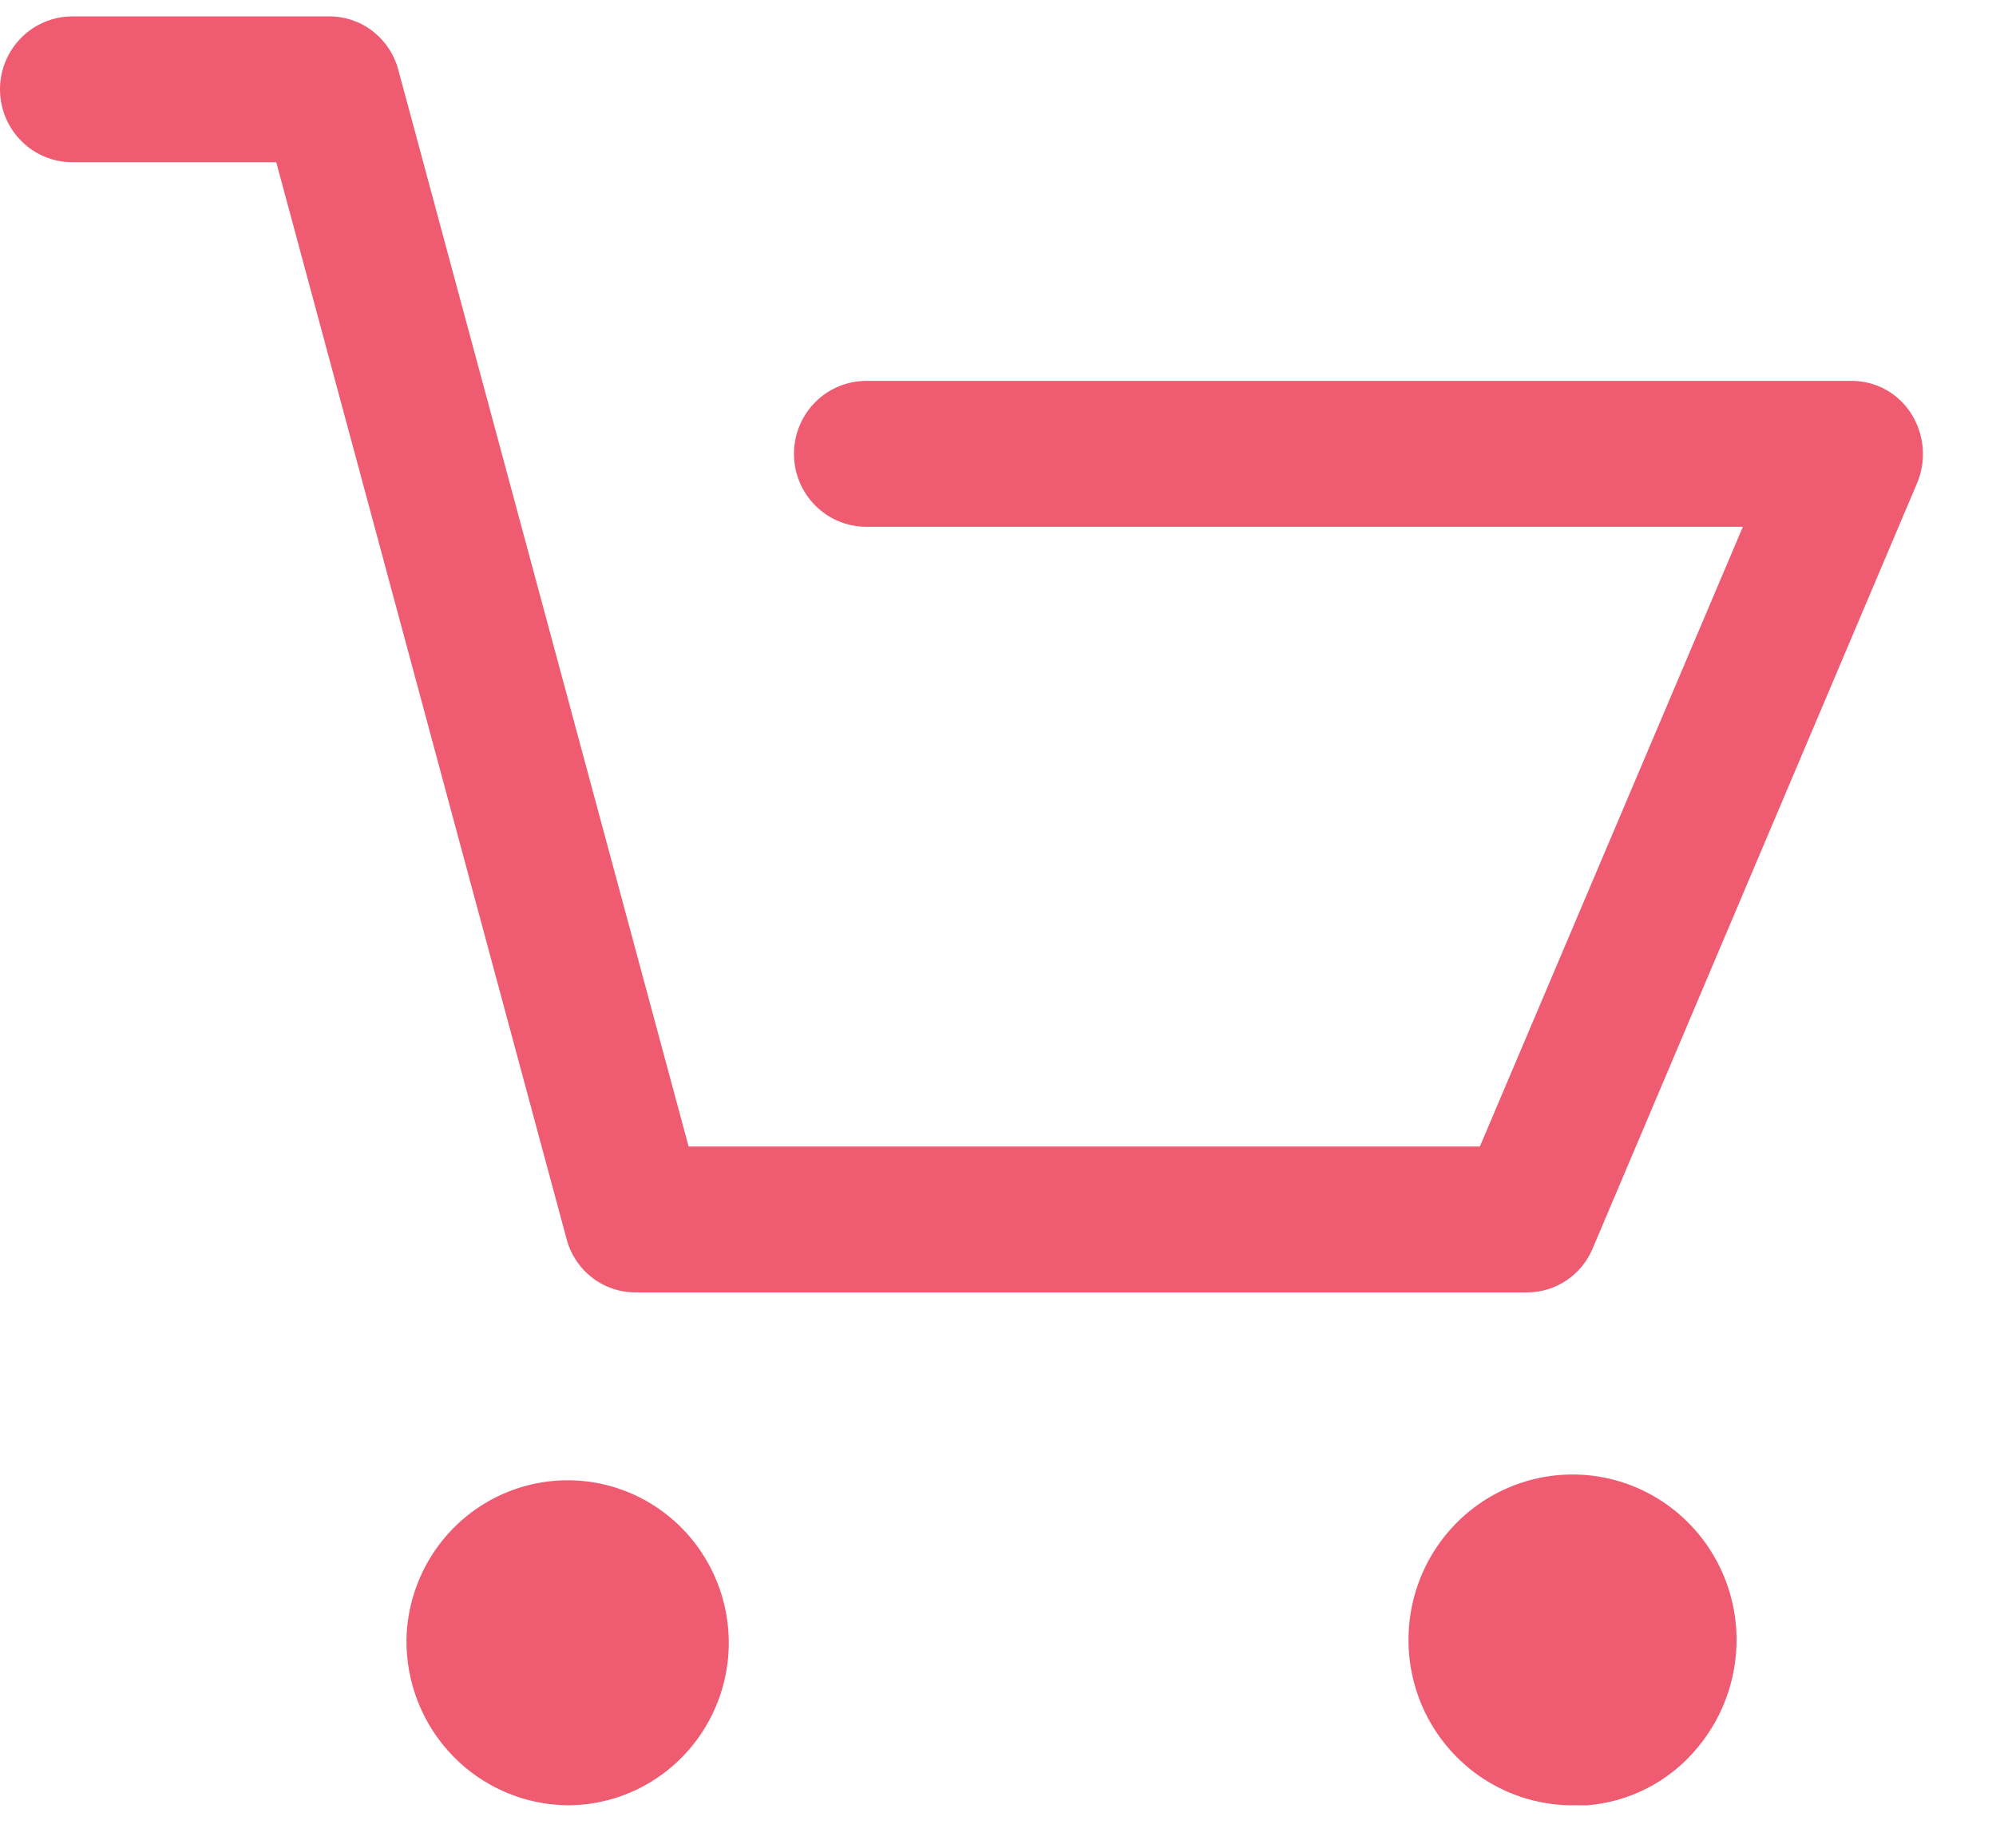
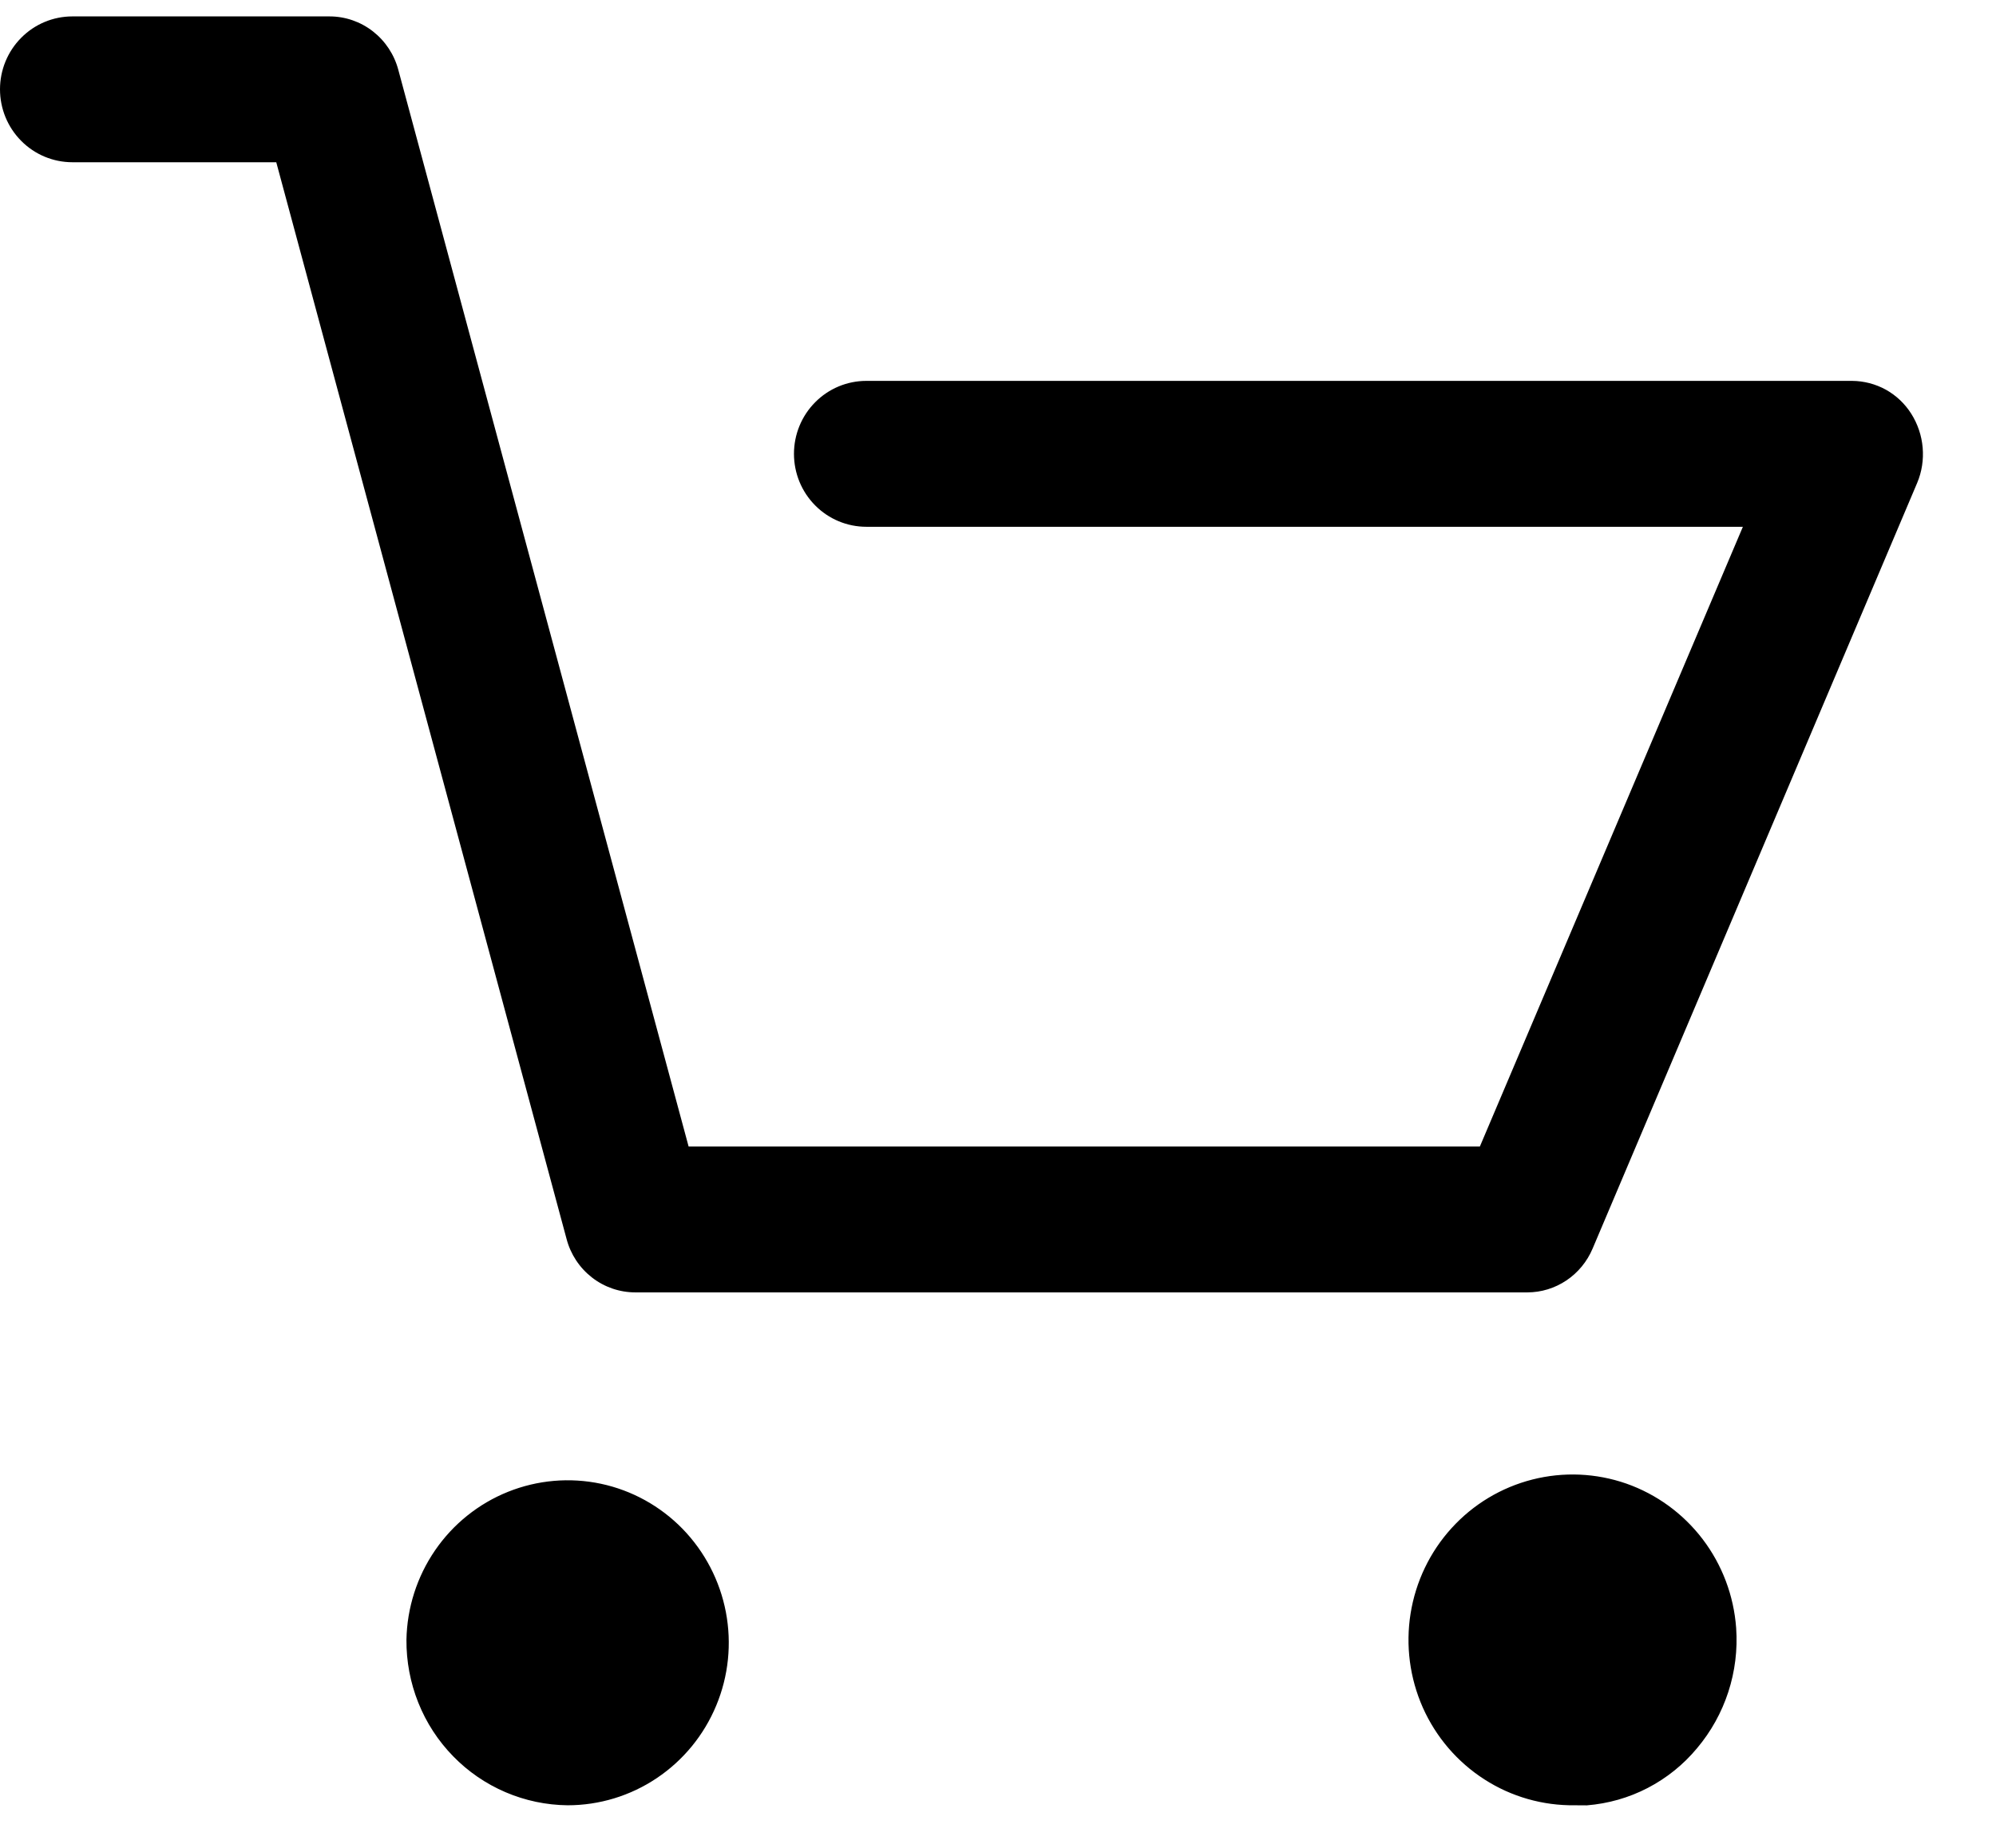
- <svg xmlns="http://www.w3.org/2000/svg" width="27" height="25" viewBox="0 0 27 25" fill="none">
-   <path d="M5.498 22.185C5.506 21.752 5.641 21.331 5.885 20.975C6.129 20.619 6.473 20.343 6.872 20.183C7.271 20.023 7.708 19.985 8.128 20.074C8.548 20.163 8.933 20.376 9.234 20.685C9.534 20.994 9.738 21.386 9.819 21.811C9.9 22.236 9.855 22.676 9.688 23.076C9.522 23.475 9.243 23.816 8.885 24.056C8.528 24.296 8.108 24.424 7.678 24.424C7.39 24.421 7.104 24.361 6.838 24.247C6.572 24.133 6.331 23.968 6.129 23.76C5.926 23.552 5.766 23.306 5.658 23.035C5.55 22.765 5.496 22.476 5.498 22.185ZM21.305 24.424C20.871 24.43 20.445 24.309 20.08 24.074C19.714 23.839 19.425 23.502 19.247 23.103C19.07 22.704 19.012 22.262 19.081 21.83C19.15 21.399 19.342 20.997 19.635 20.675C19.928 20.352 20.308 20.124 20.728 20.017C21.148 19.91 21.59 19.929 22 20.072C22.409 20.216 22.768 20.477 23.032 20.824C23.296 21.171 23.453 21.588 23.485 22.024C23.527 22.616 23.337 23.2 22.956 23.652C22.771 23.875 22.544 24.057 22.288 24.19C22.032 24.323 21.752 24.402 21.465 24.425L21.305 24.424ZM8.594 17.485C8.381 17.485 8.175 17.414 8.007 17.283C7.839 17.152 7.718 16.969 7.664 16.762L3.737 2.195H0.979C0.719 2.195 0.47 2.091 0.287 1.906C0.103 1.721 0 1.47 0 1.208C0 0.947 0.103 0.696 0.287 0.511C0.47 0.326 0.719 0.222 0.979 0.222H4.458C4.67 0.222 4.876 0.293 5.044 0.424C5.212 0.555 5.333 0.738 5.388 0.945L9.315 15.512H20.018L23.576 7.127H11.719C11.459 7.127 11.21 7.023 11.027 6.838C10.843 6.653 10.74 6.402 10.74 6.14C10.74 5.878 10.843 5.627 11.027 5.442C11.21 5.257 11.459 5.153 11.719 5.153H25.053C25.213 5.154 25.37 5.195 25.51 5.272C25.65 5.35 25.768 5.462 25.854 5.598C25.941 5.736 25.994 5.893 26.008 6.056C26.022 6.22 25.997 6.384 25.933 6.535L21.543 16.893C21.469 17.068 21.346 17.218 21.189 17.323C21.033 17.428 20.849 17.485 20.66 17.485H8.594Z" fill="#EF5B70" />
+ <svg xmlns="http://www.w3.org/2000/svg" viewBox="0 0 27 25">
+   <path d="M5.498 22.185C5.506 21.752 5.641 21.331 5.885 20.975C6.129 20.619 6.473 20.343 6.872 20.183C7.271 20.023 7.708 19.985 8.128 20.074C8.548 20.163 8.933 20.376 9.234 20.685C9.534 20.994 9.738 21.386 9.819 21.811C9.9 22.236 9.855 22.676 9.688 23.076C9.522 23.475 9.243 23.816 8.885 24.056C8.528 24.296 8.108 24.424 7.678 24.424C7.39 24.421 7.104 24.361 6.838 24.247C6.572 24.133 6.331 23.968 6.129 23.76C5.926 23.552 5.766 23.306 5.658 23.035C5.55 22.765 5.496 22.476 5.498 22.185ZM21.305 24.424C20.871 24.43 20.445 24.309 20.08 24.074C19.714 23.839 19.425 23.502 19.247 23.103C19.07 22.704 19.012 22.262 19.081 21.83C19.15 21.399 19.342 20.997 19.635 20.675C19.928 20.352 20.308 20.124 20.728 20.017C21.148 19.91 21.59 19.929 22 20.072C22.409 20.216 22.768 20.477 23.032 20.824C23.296 21.171 23.453 21.588 23.485 22.024C23.527 22.616 23.337 23.2 22.956 23.652C22.771 23.875 22.544 24.057 22.288 24.19C22.032 24.323 21.752 24.402 21.465 24.425L21.305 24.424ZM8.594 17.485C8.381 17.485 8.175 17.414 8.007 17.283C7.839 17.152 7.718 16.969 7.664 16.762L3.737 2.195H0.979C0.719 2.195 0.47 2.091 0.287 1.906C0.103 1.721 0 1.47 0 1.208C0 0.947 0.103 0.696 0.287 0.511C0.47 0.326 0.719 0.222 0.979 0.222H4.458C4.67 0.222 4.876 0.293 5.044 0.424C5.212 0.555 5.333 0.738 5.388 0.945L9.315 15.512H20.018L23.576 7.127H11.719C11.459 7.127 11.21 7.023 11.027 6.838C10.843 6.653 10.74 6.402 10.74 6.14C10.74 5.878 10.843 5.627 11.027 5.442C11.21 5.257 11.459 5.153 11.719 5.153H25.053C25.213 5.154 25.37 5.195 25.51 5.272C25.65 5.35 25.768 5.462 25.854 5.598C25.941 5.736 25.994 5.893 26.008 6.056C26.022 6.22 25.997 6.384 25.933 6.535L21.543 16.893C21.469 17.068 21.346 17.218 21.189 17.323C21.033 17.428 20.849 17.485 20.66 17.485H8.594Z" />
</svg>
